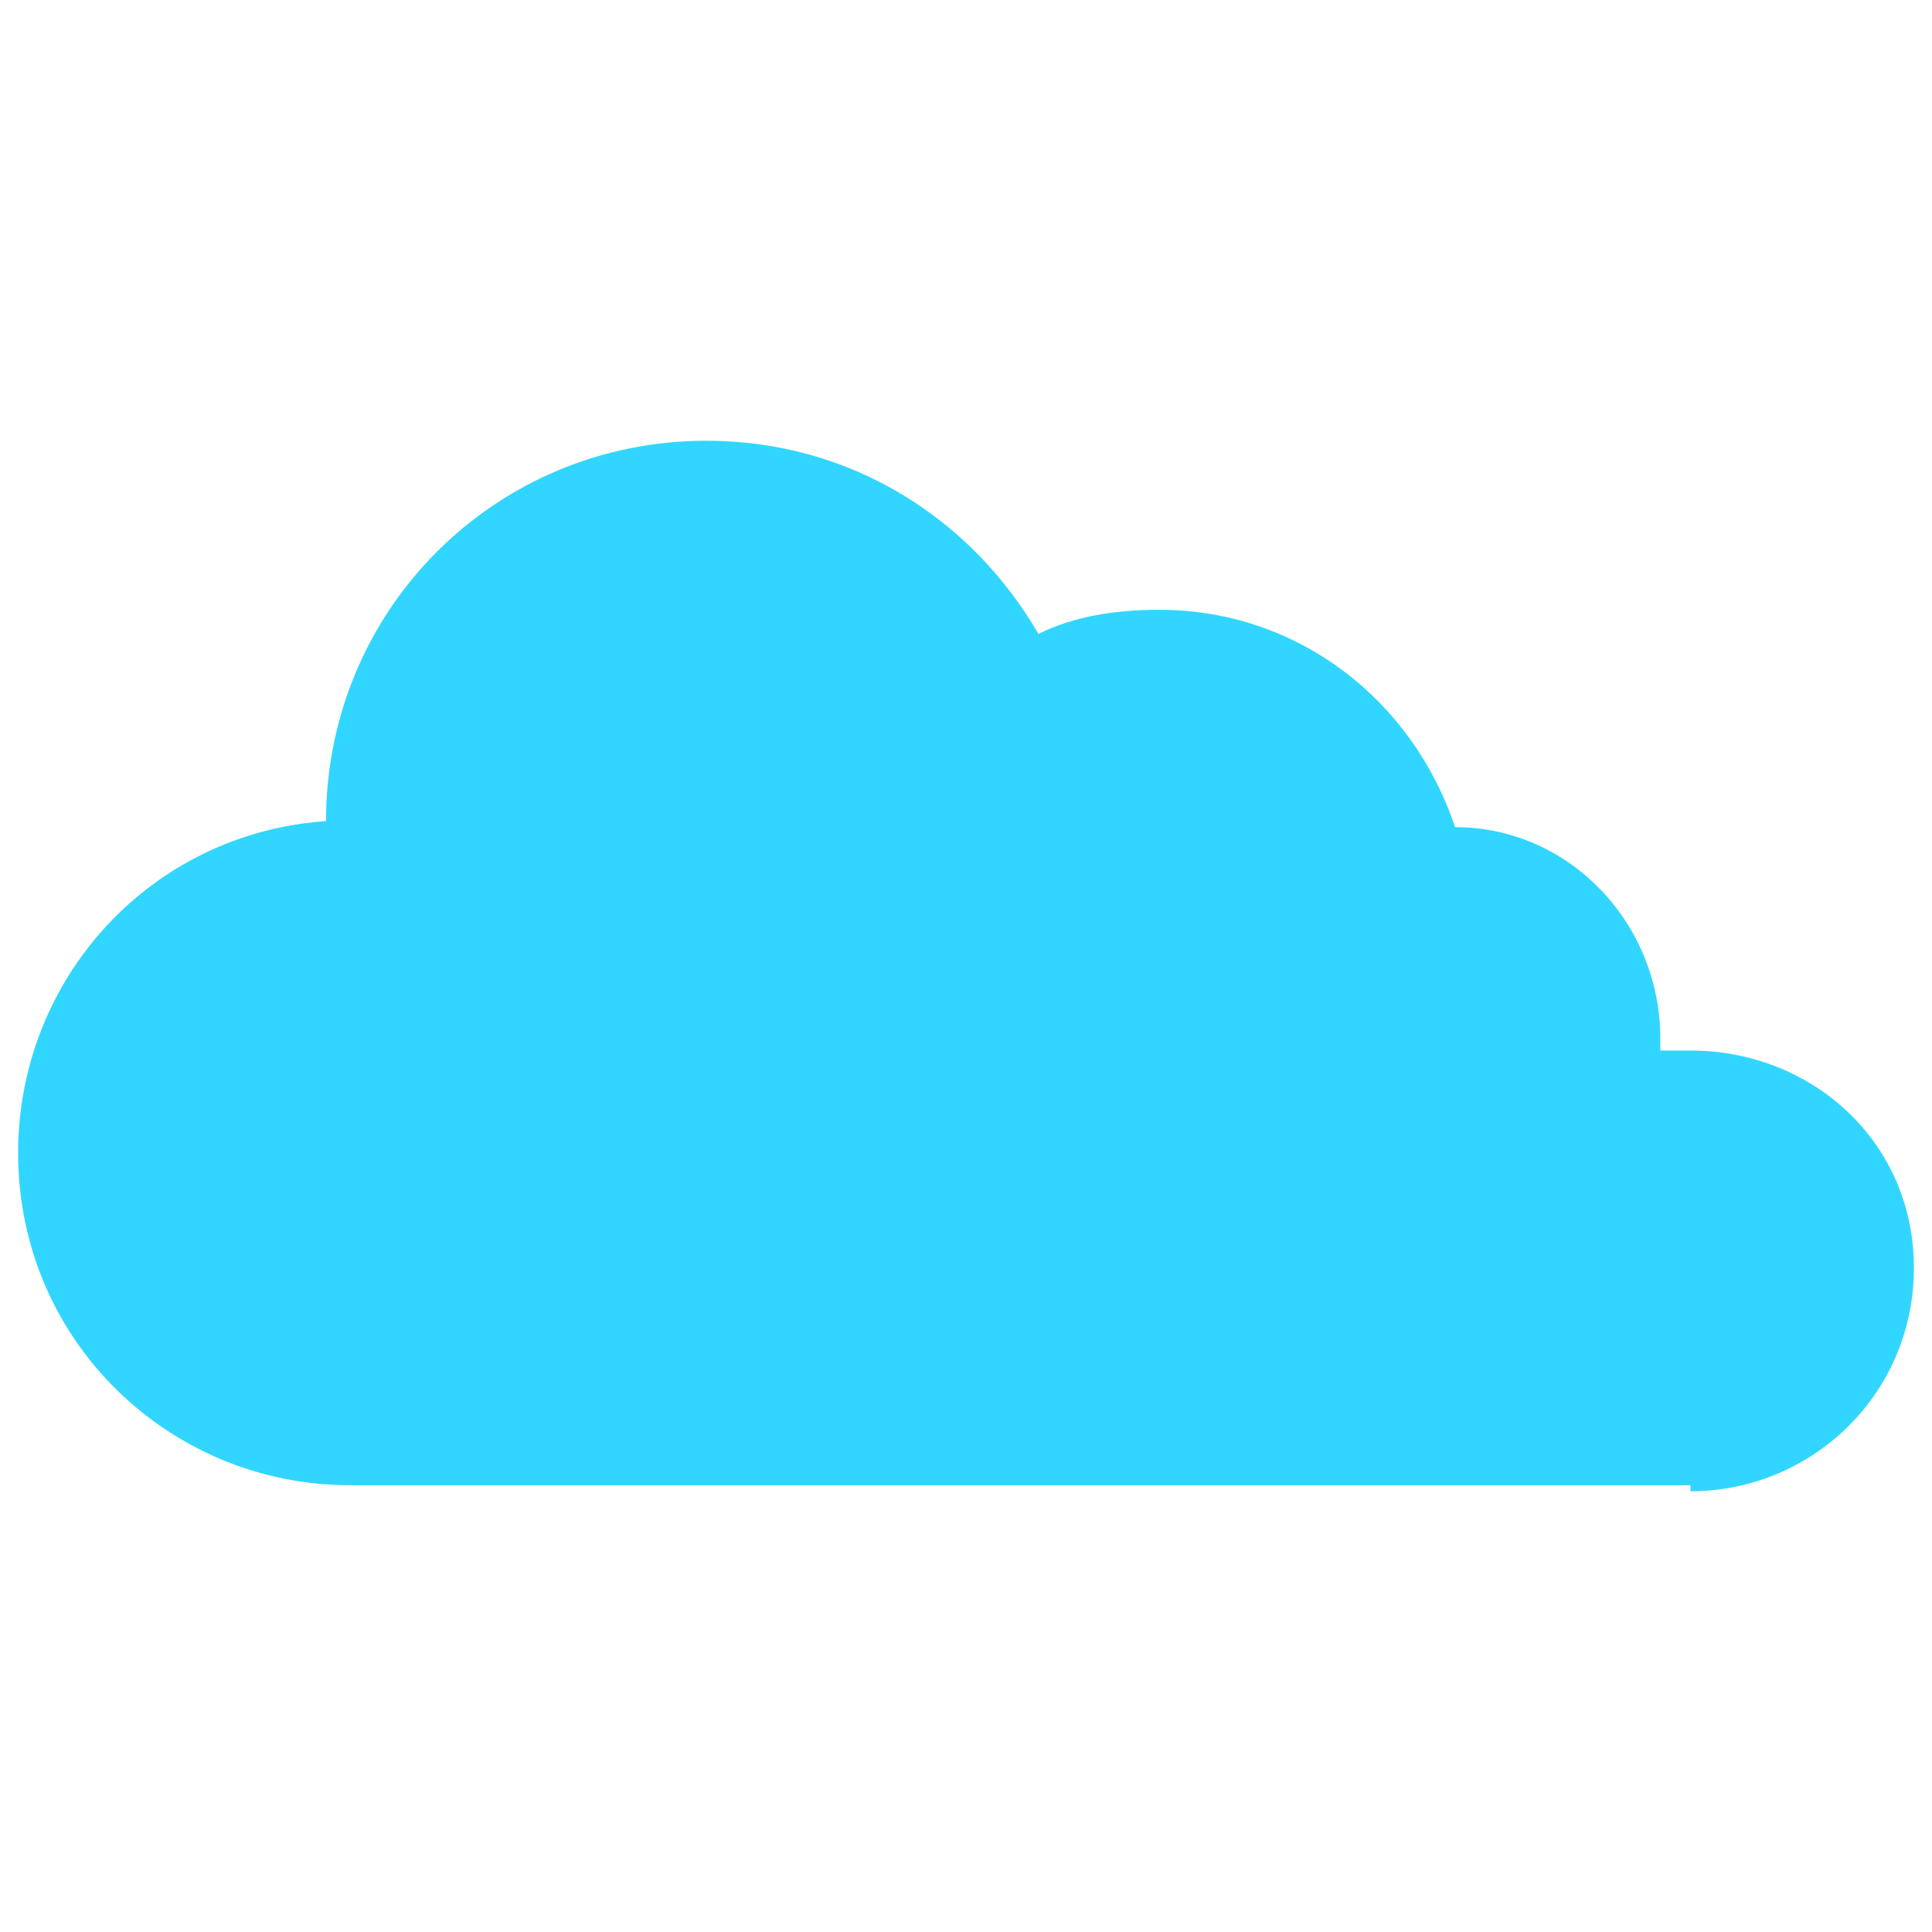
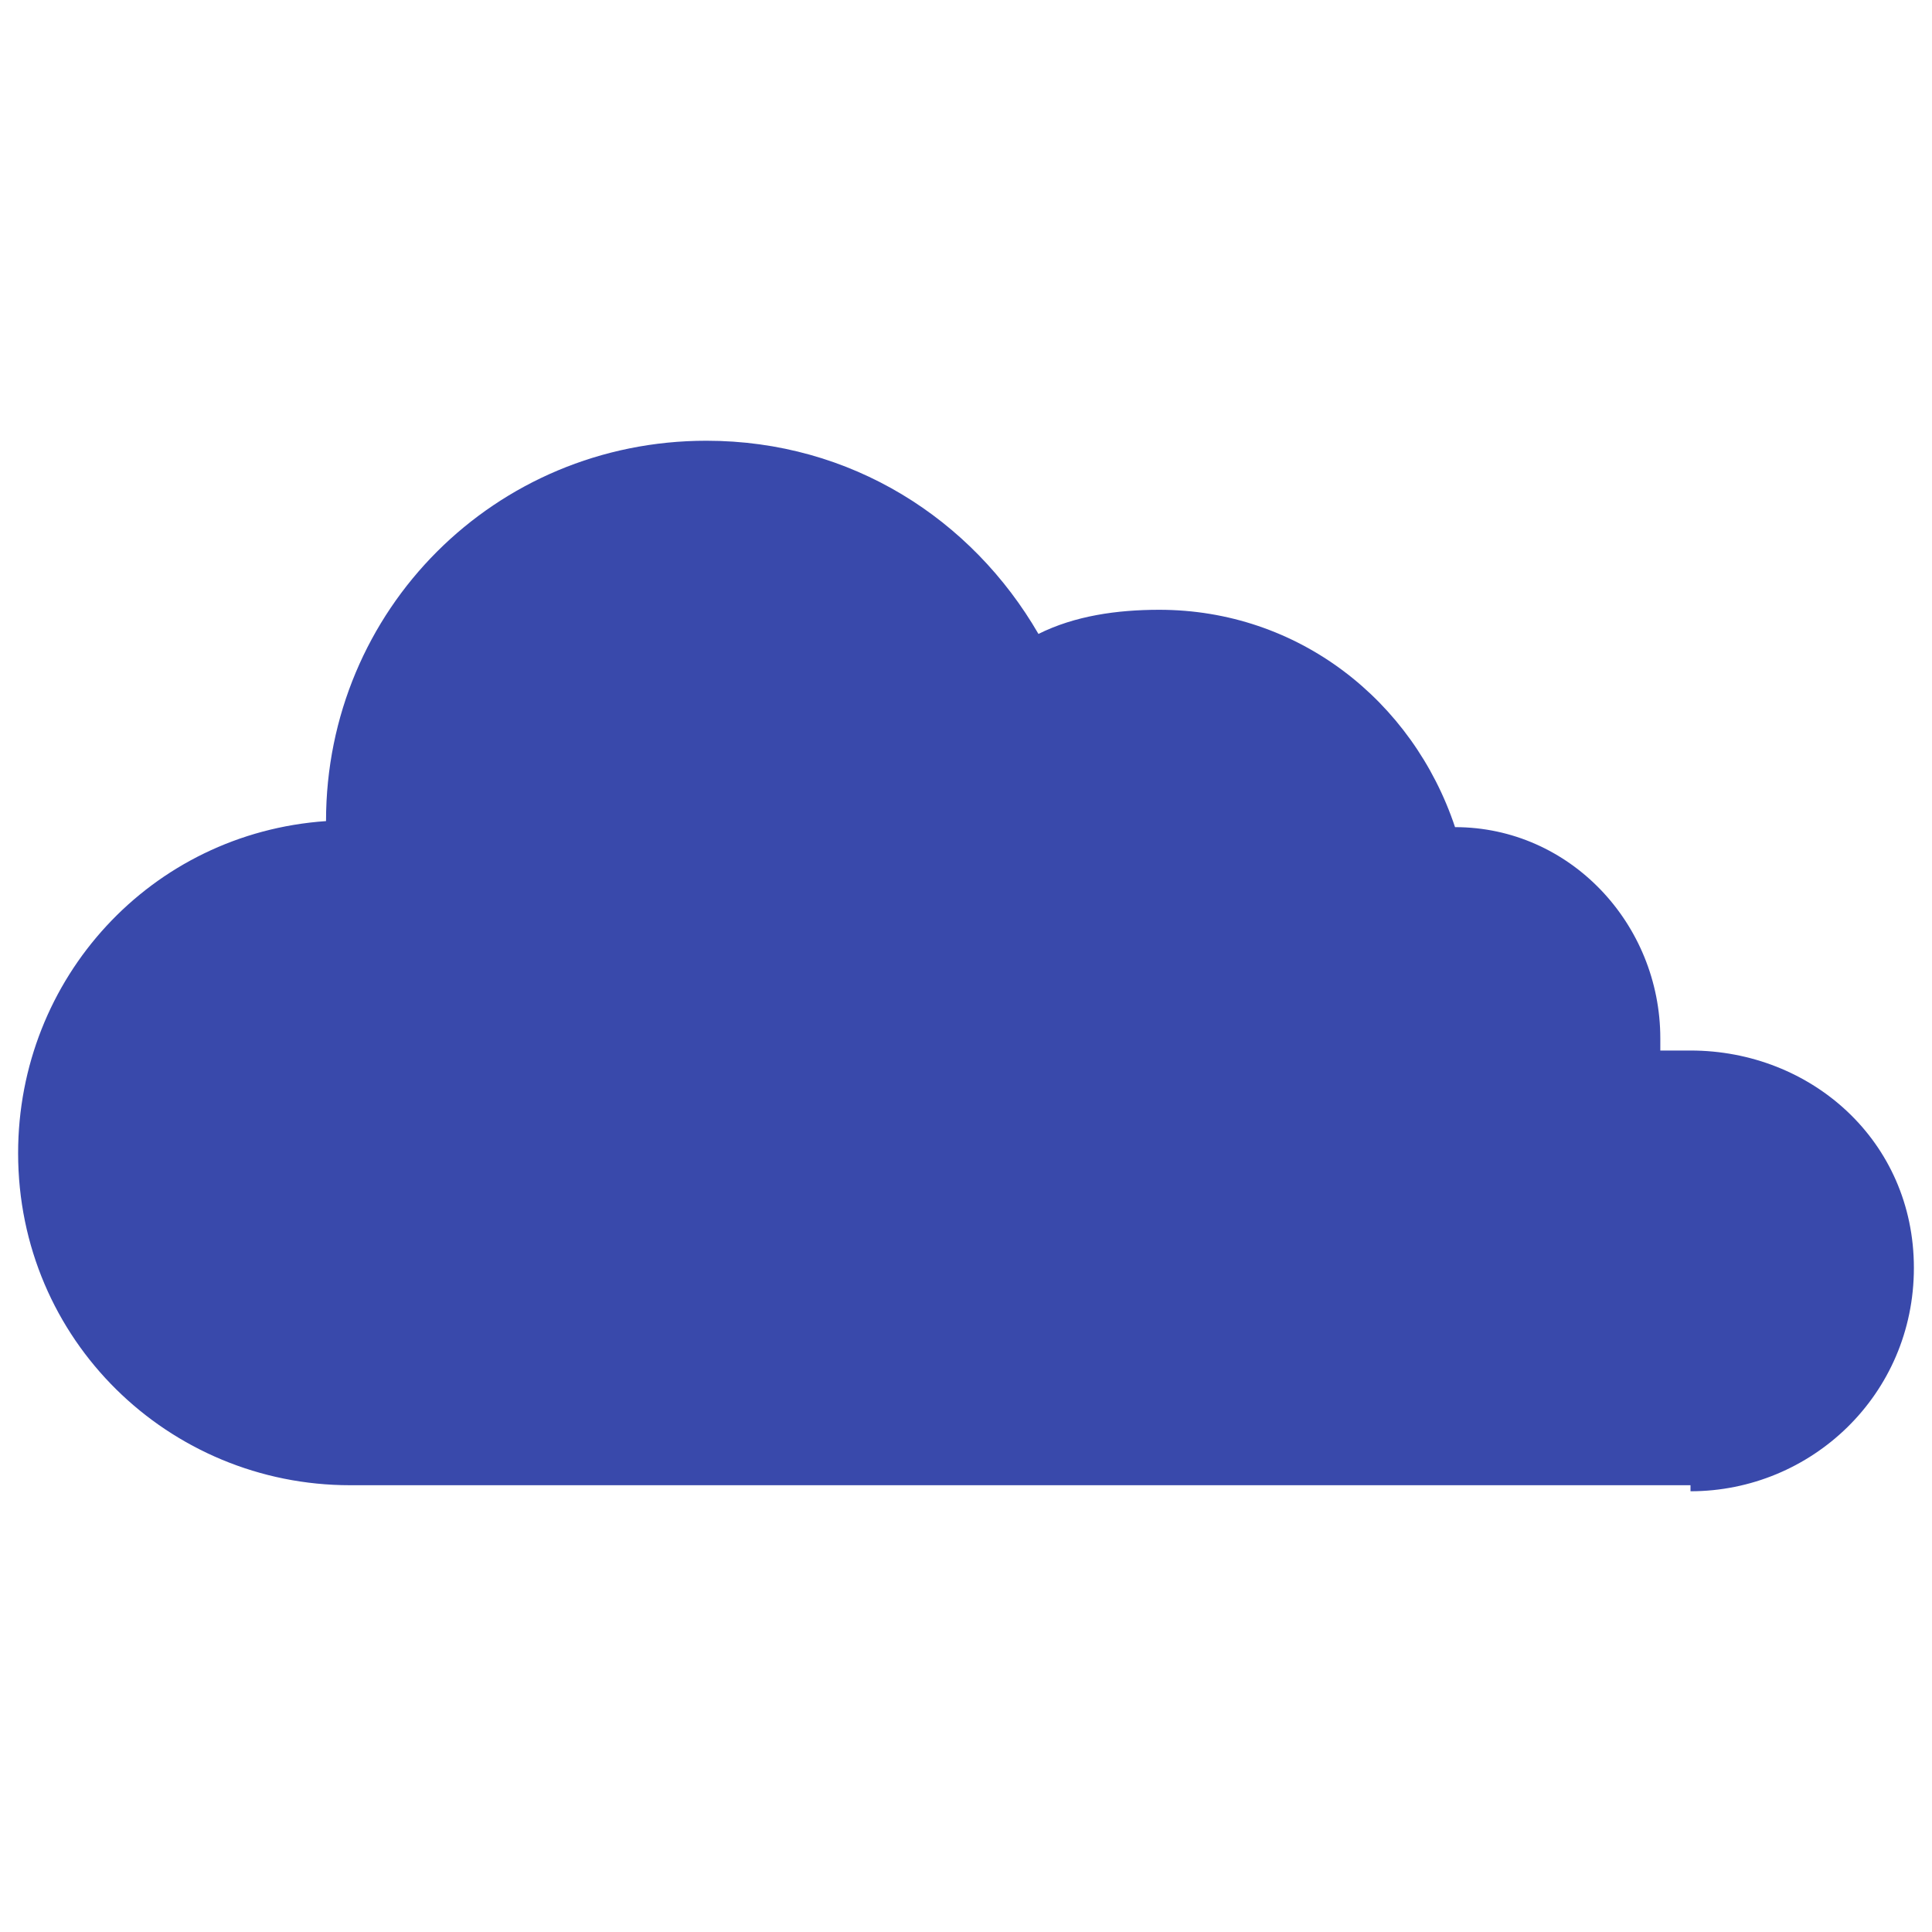
<svg xmlns="http://www.w3.org/2000/svg" version="1.1" id="Layer_1" x="0px" y="0px" viewBox="0 0 32 32" style="enable-background:new 0 0 32 32;" xml:space="preserve">
  <style type="text/css">
- 	.st0{fill:#30D6FF;}
+ 	.st0{fill:#3949AB;}
</style>
  <g>
    <g>
-       <path class="st0" d="M28,24.7c2,0,3.7-1.6,3.7-3.7S30,17.4,28,17.4c-0.2,0-0.3,0-0.5,0c0-0.1,0-0.2,0-0.2c0-1.9-1.5-3.5-3.4-3.5    c-0.7-2.1-2.6-3.6-4.9-3.6c-0.7,0-1.4,0.1-2,0.4c-1.1-1.9-3.1-3.2-5.5-3.2c-3.5,0-6.3,2.8-6.3,6.3c0,0,0,0,0,0    c-2.9,0.2-5.1,2.6-5.1,5.5c0,3.1,2.5,5.5,5.5,5.5H28z" />
+       <path class="st0" d="M28,24.7c2,0,3.7-1.6,3.7-3.7S30,17.4,28,17.4c-0.2,0-0.3,0-0.5,0c0-0.1,0-0.2,0-0.2c0-1.9-1.5-3.5-3.4-3.5    c-0.7-2.1-2.6-3.6-4.9-3.6c-0.7,0-1.4,0.1-2,0.4c-1.1-1.9-3.1-3.2-5.5-3.2c-3.5,0-6.3,2.8-6.3,6.3l0,0c-2.9,0.2-5.1,2.6-5.1,5.5    c0,3.1,2.5,5.5,5.5,5.5H28V24.7z" />
    </g>
  </g>
</svg>
